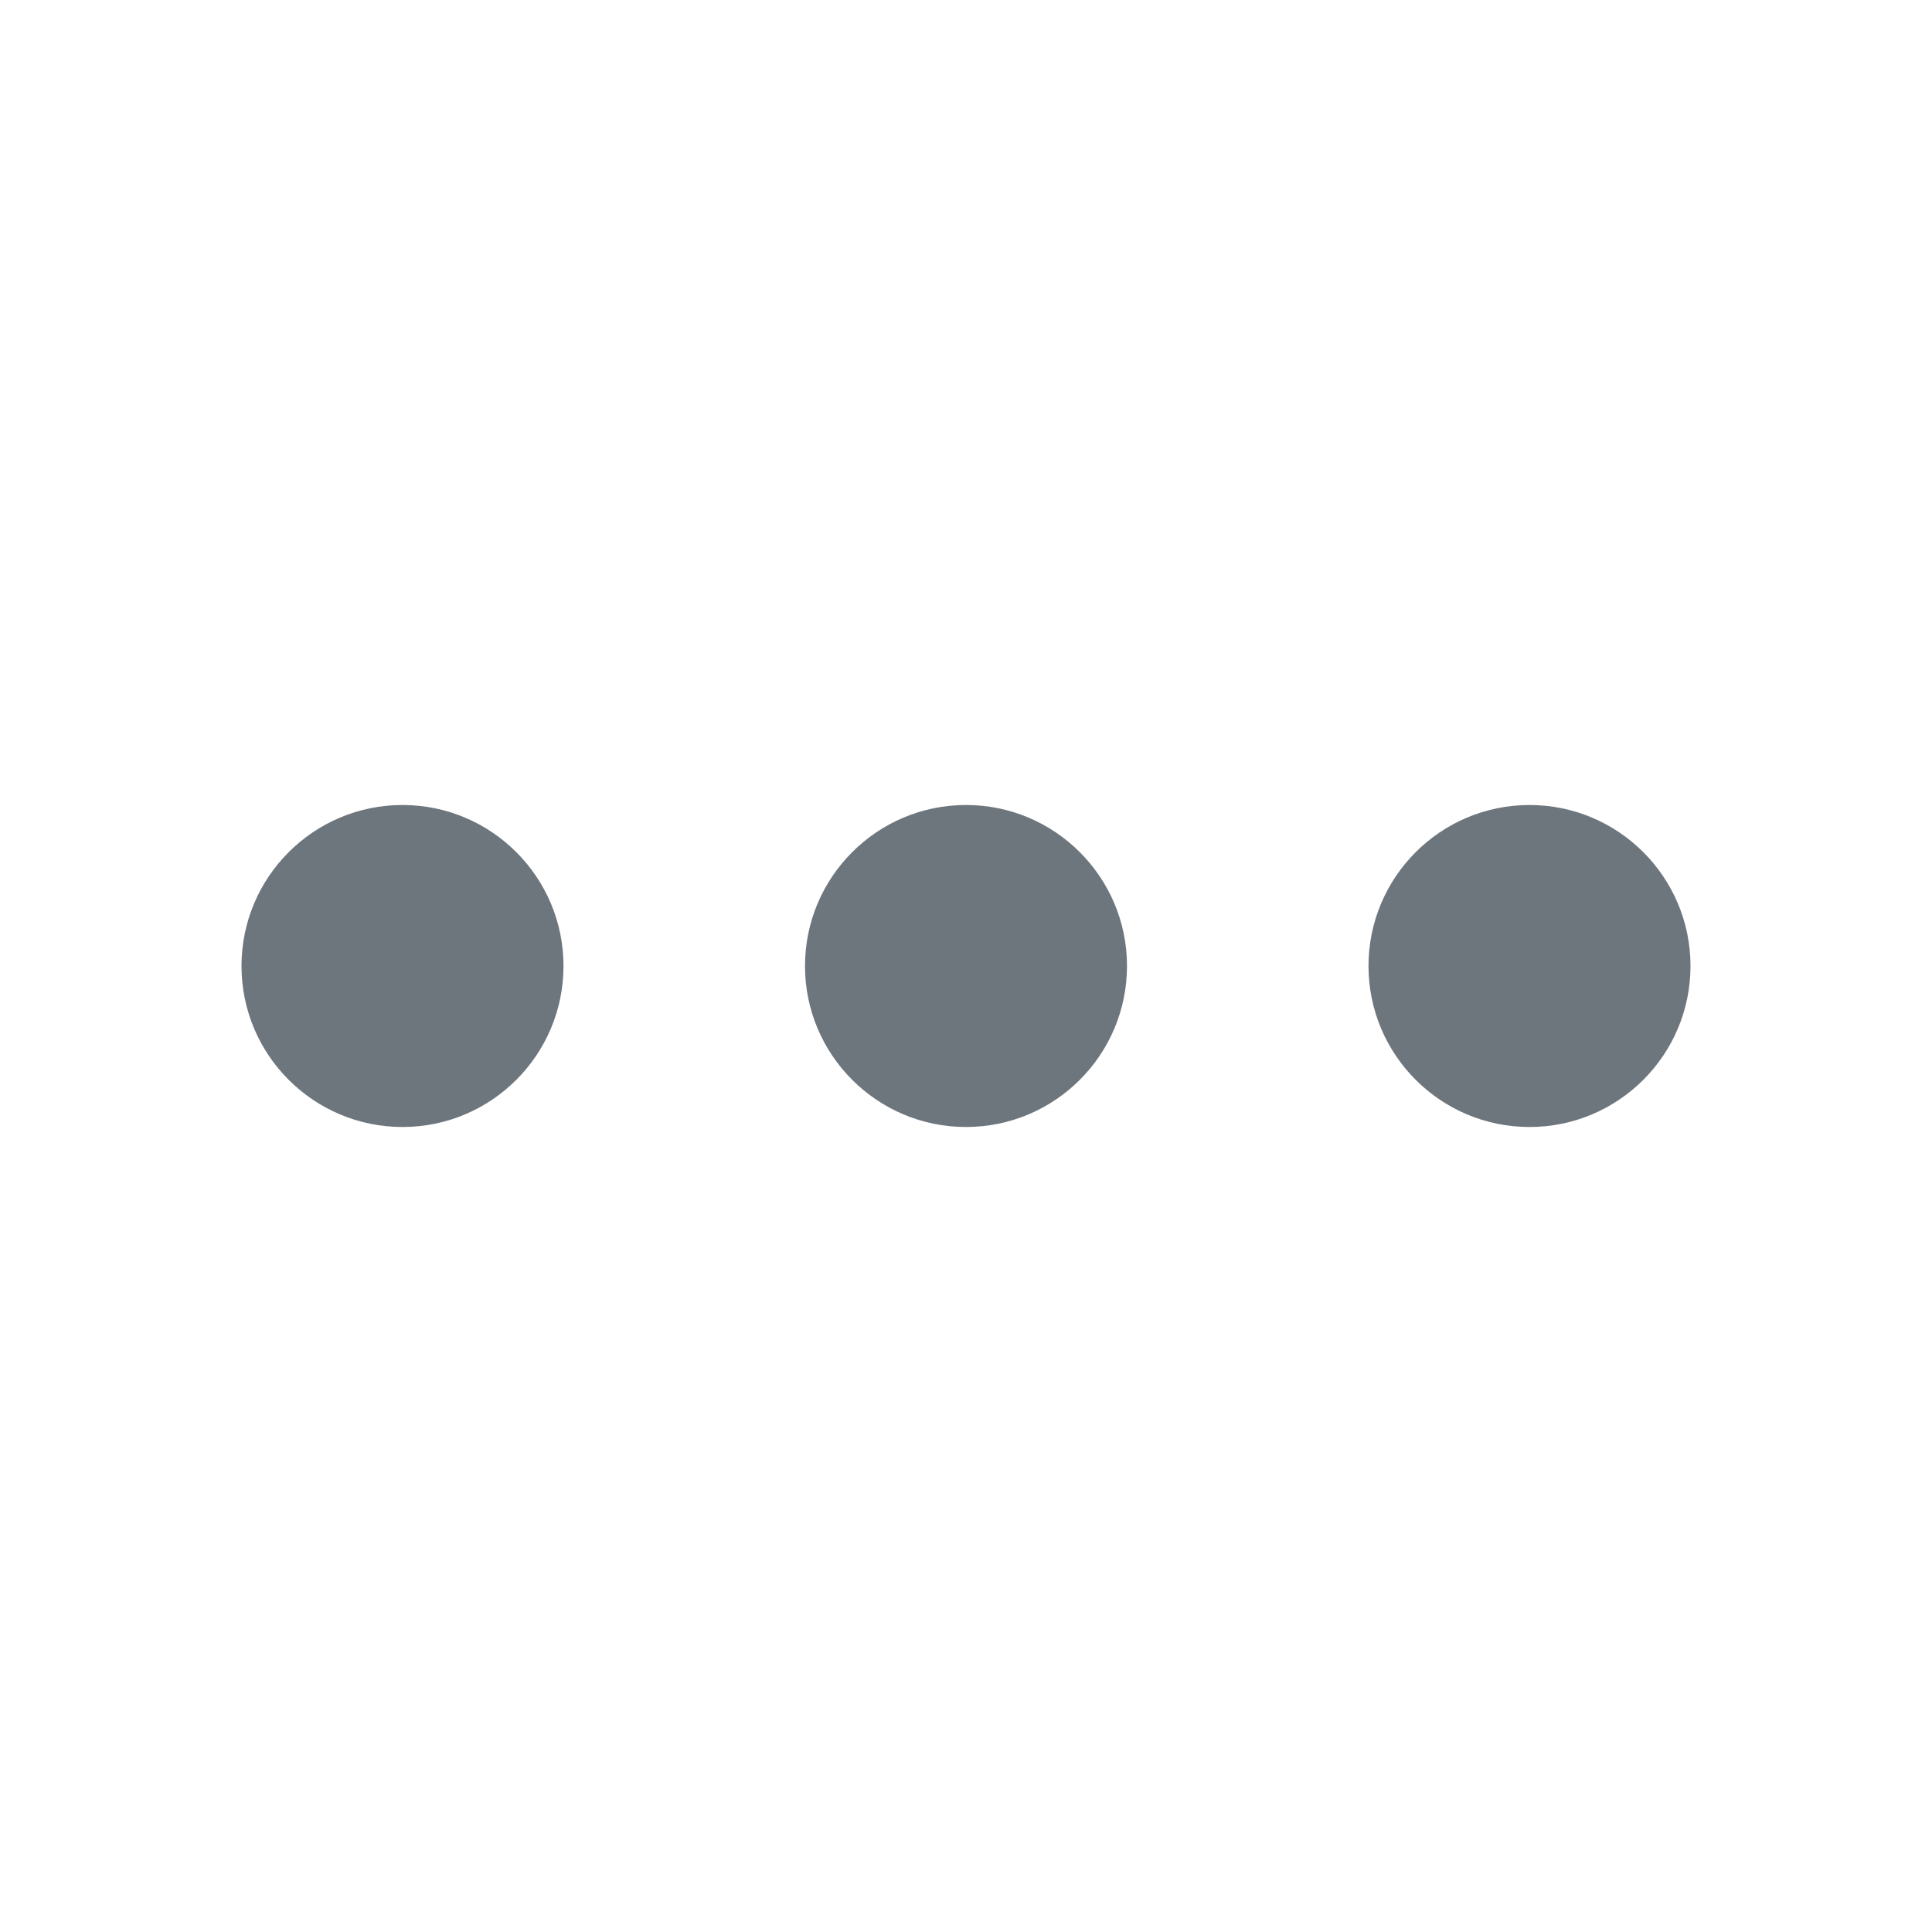
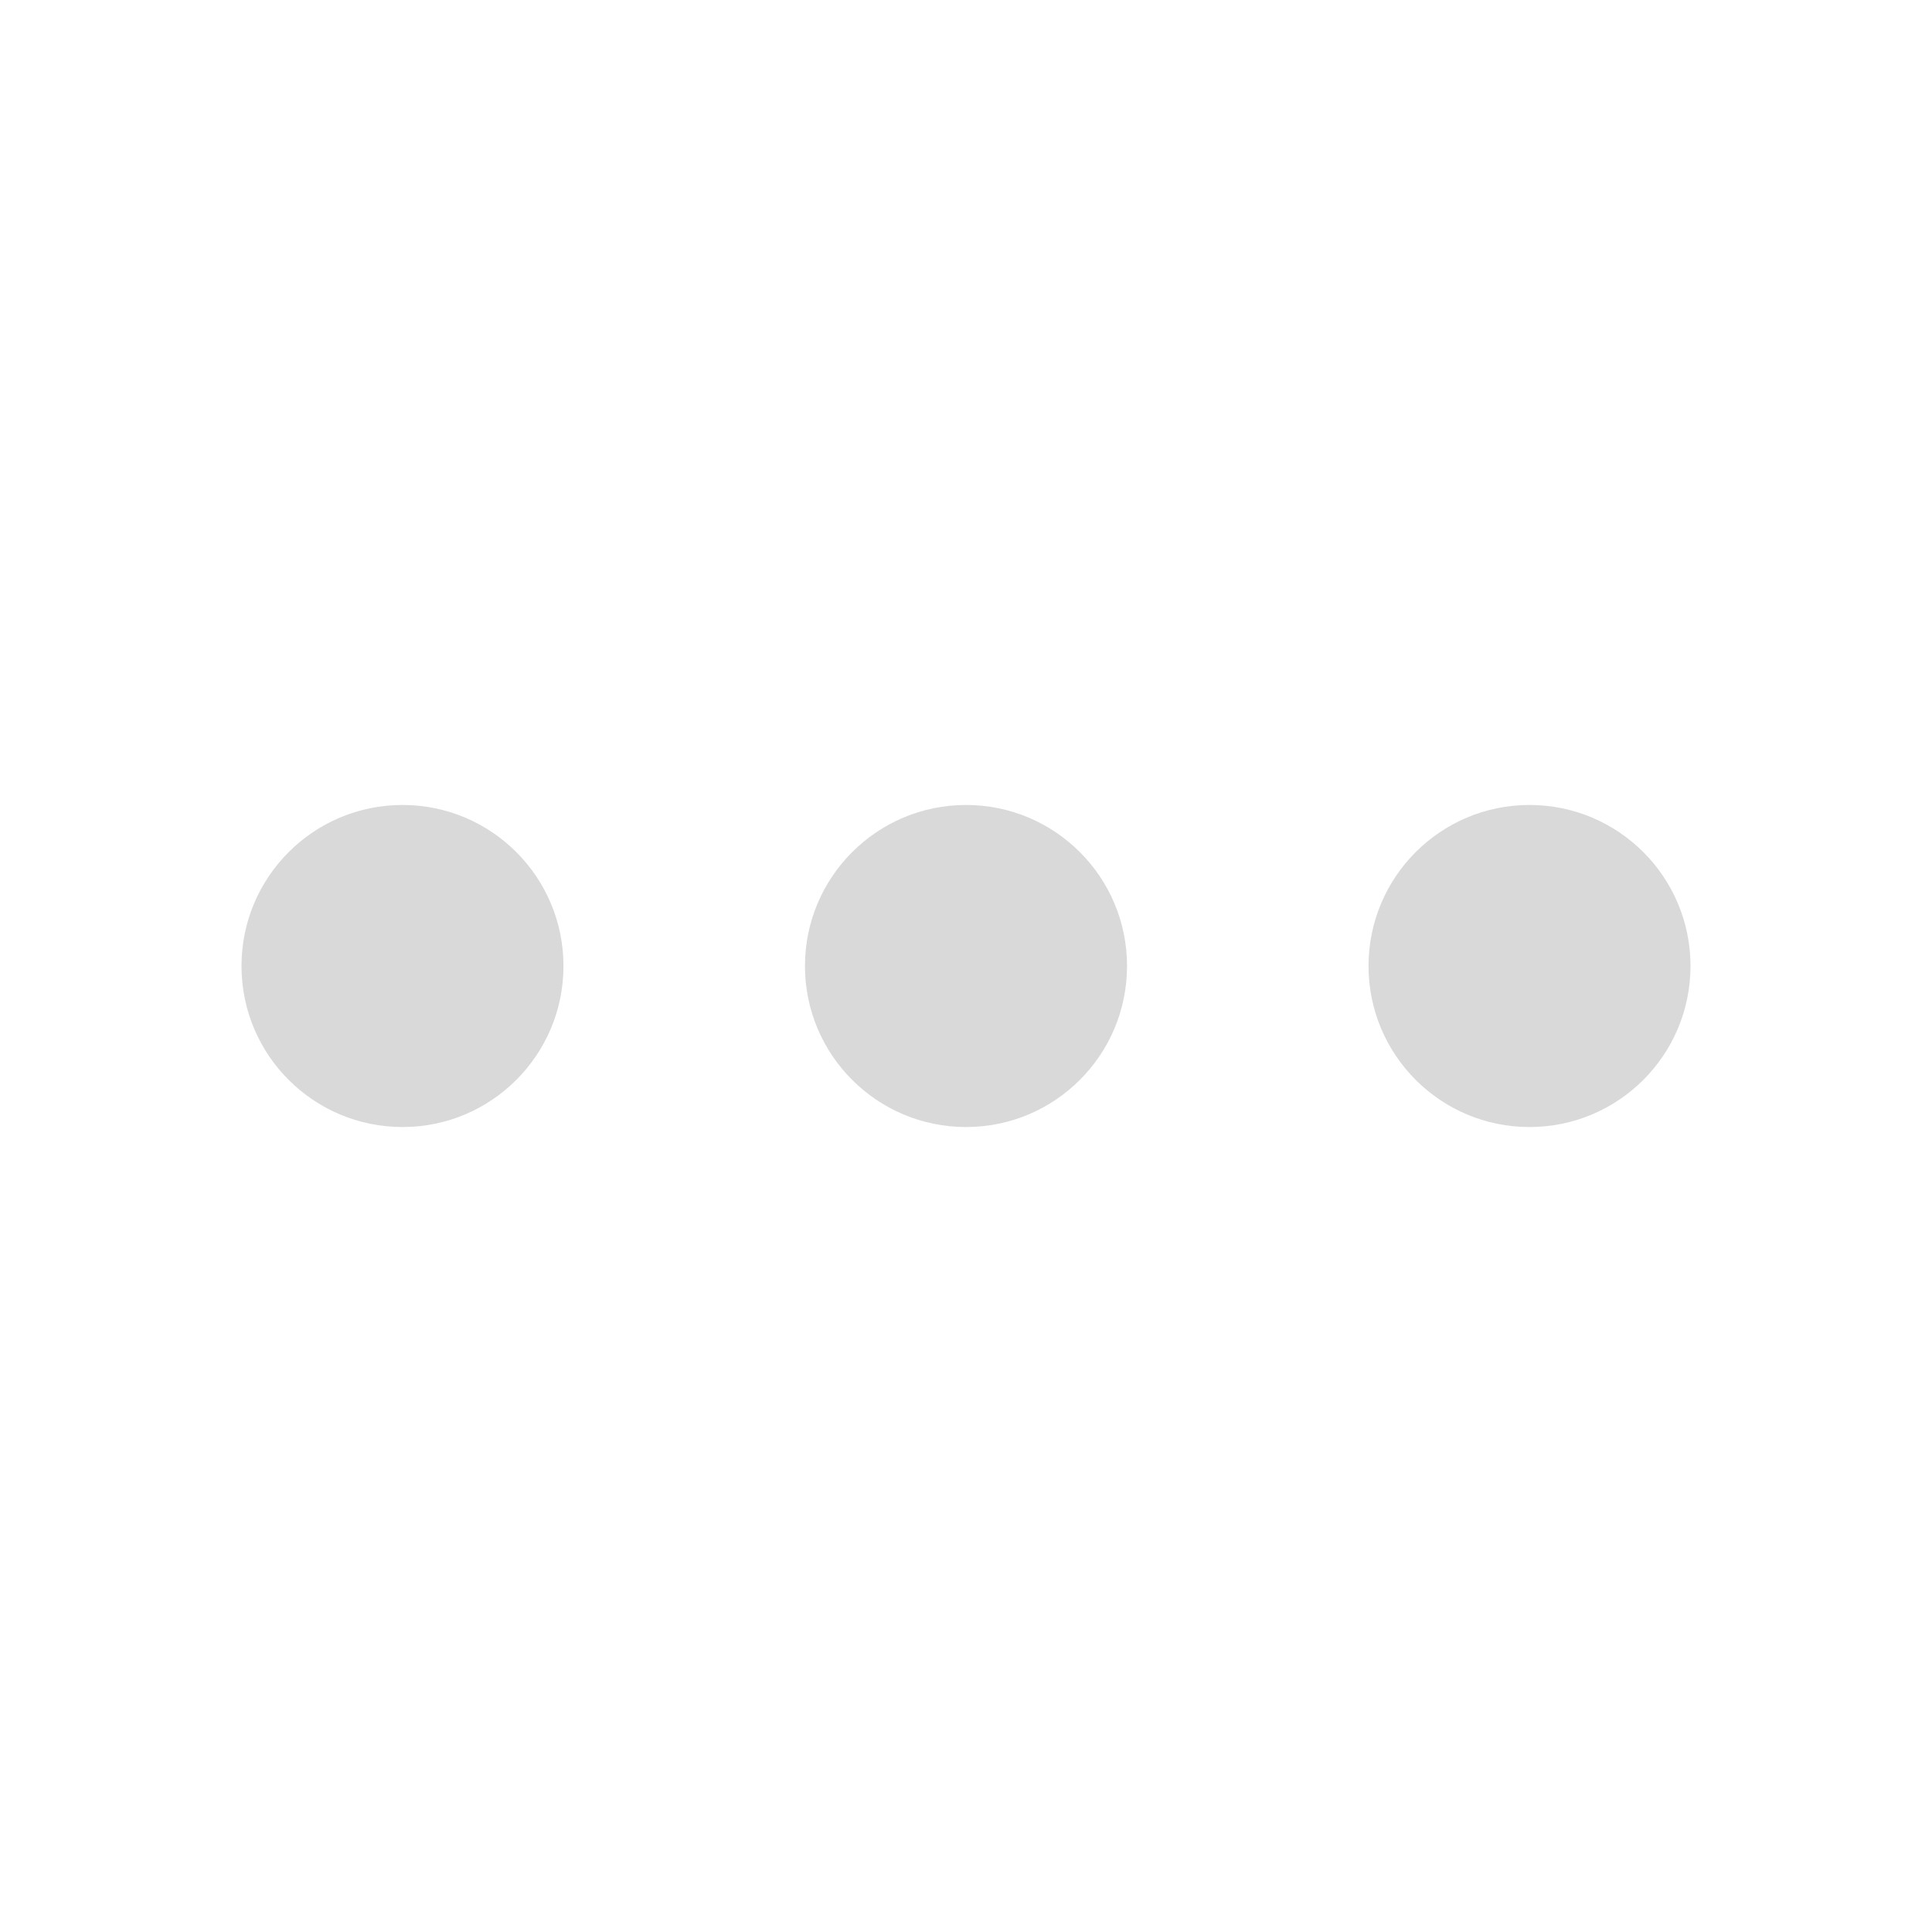
- <svg xmlns="http://www.w3.org/2000/svg" width="18" height="18" viewBox="0 0 18 18" fill="none">
-   <path d="M3.75 10.5C4.578 10.5 5.25 9.828 5.25 9C5.25 8.172 4.578 7.5 3.75 7.5C2.922 7.5 2.25 8.172 2.25 9C2.25 9.828 2.922 10.5 3.75 10.5Z" fill="#6E767D" />
-   <path d="M9 10.5C9.828 10.5 10.5 9.828 10.5 9C10.5 8.172 9.828 7.5 9 7.5C8.172 7.5 7.5 8.172 7.5 9C7.5 9.828 8.172 10.5 9 10.5Z" fill="#6E767D" />
-   <path d="M14.25 10.5C15.078 10.5 15.75 9.828 15.75 9C15.75 8.172 15.078 7.5 14.25 7.5C13.422 7.5 12.75 8.172 12.75 9C12.75 9.828 13.422 10.5 14.25 10.5Z" fill="#6E767D" />
+ <svg xmlns="http://www.w3.org/2000/svg" width="20" height="20" viewBox="0 0 20 20" fill="none">
+   <path d="M4.167 11.667C5.087 11.667 5.833 10.921 5.833 10C5.833 9.079 5.087 8.333 4.167 8.333C3.246 8.333 2.5 9.079 2.5 10C2.5 10.921 3.246 11.667 4.167 11.667Z" fill="#D9D9D9" />
+   <path d="M10 11.667C10.921 11.667 11.667 10.921 11.667 10C11.667 9.079 10.921 8.333 10 8.333C9.08 8.333 8.333 9.079 8.333 10C8.333 10.921 9.08 11.667 10 11.667Z" fill="#D9D9D9" />
+   <path d="M15.833 11.667C16.754 11.667 17.5 10.921 17.5 10C17.5 9.079 16.754 8.333 15.833 8.333C14.913 8.333 14.167 9.079 14.167 10C14.167 10.921 14.913 11.667 15.833 11.667Z" fill="#D9D9D9" />
</svg>
